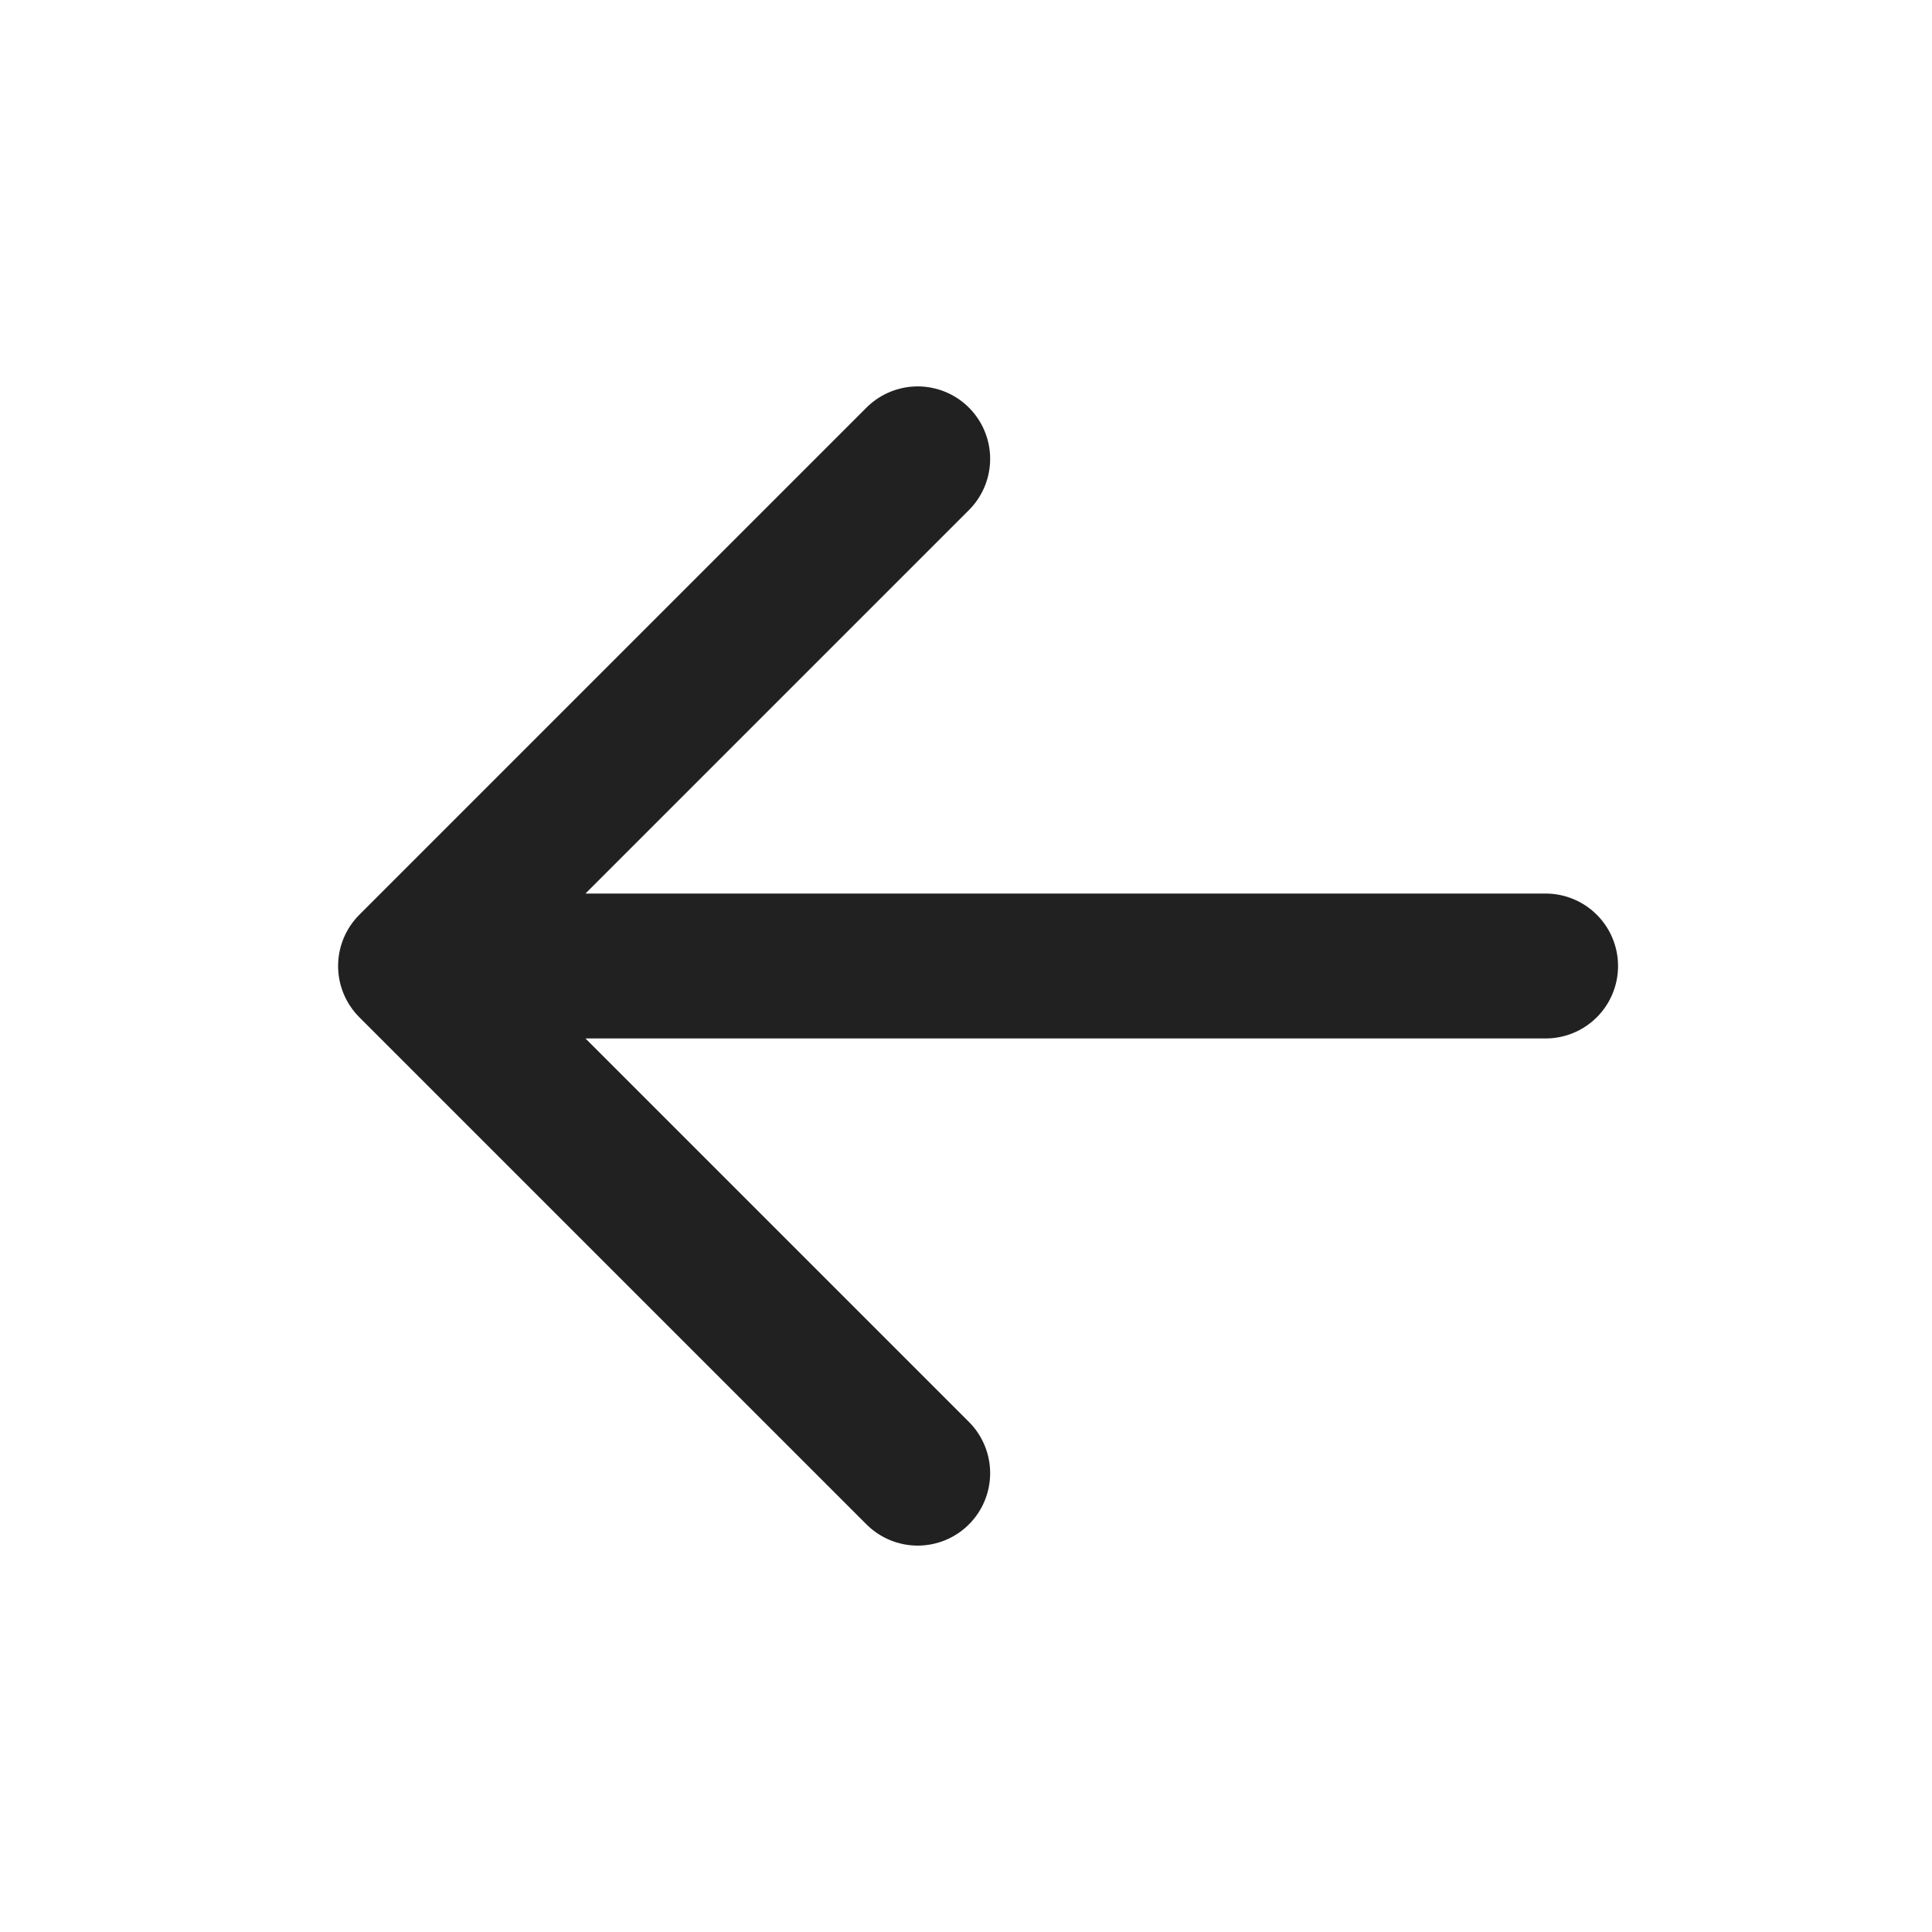
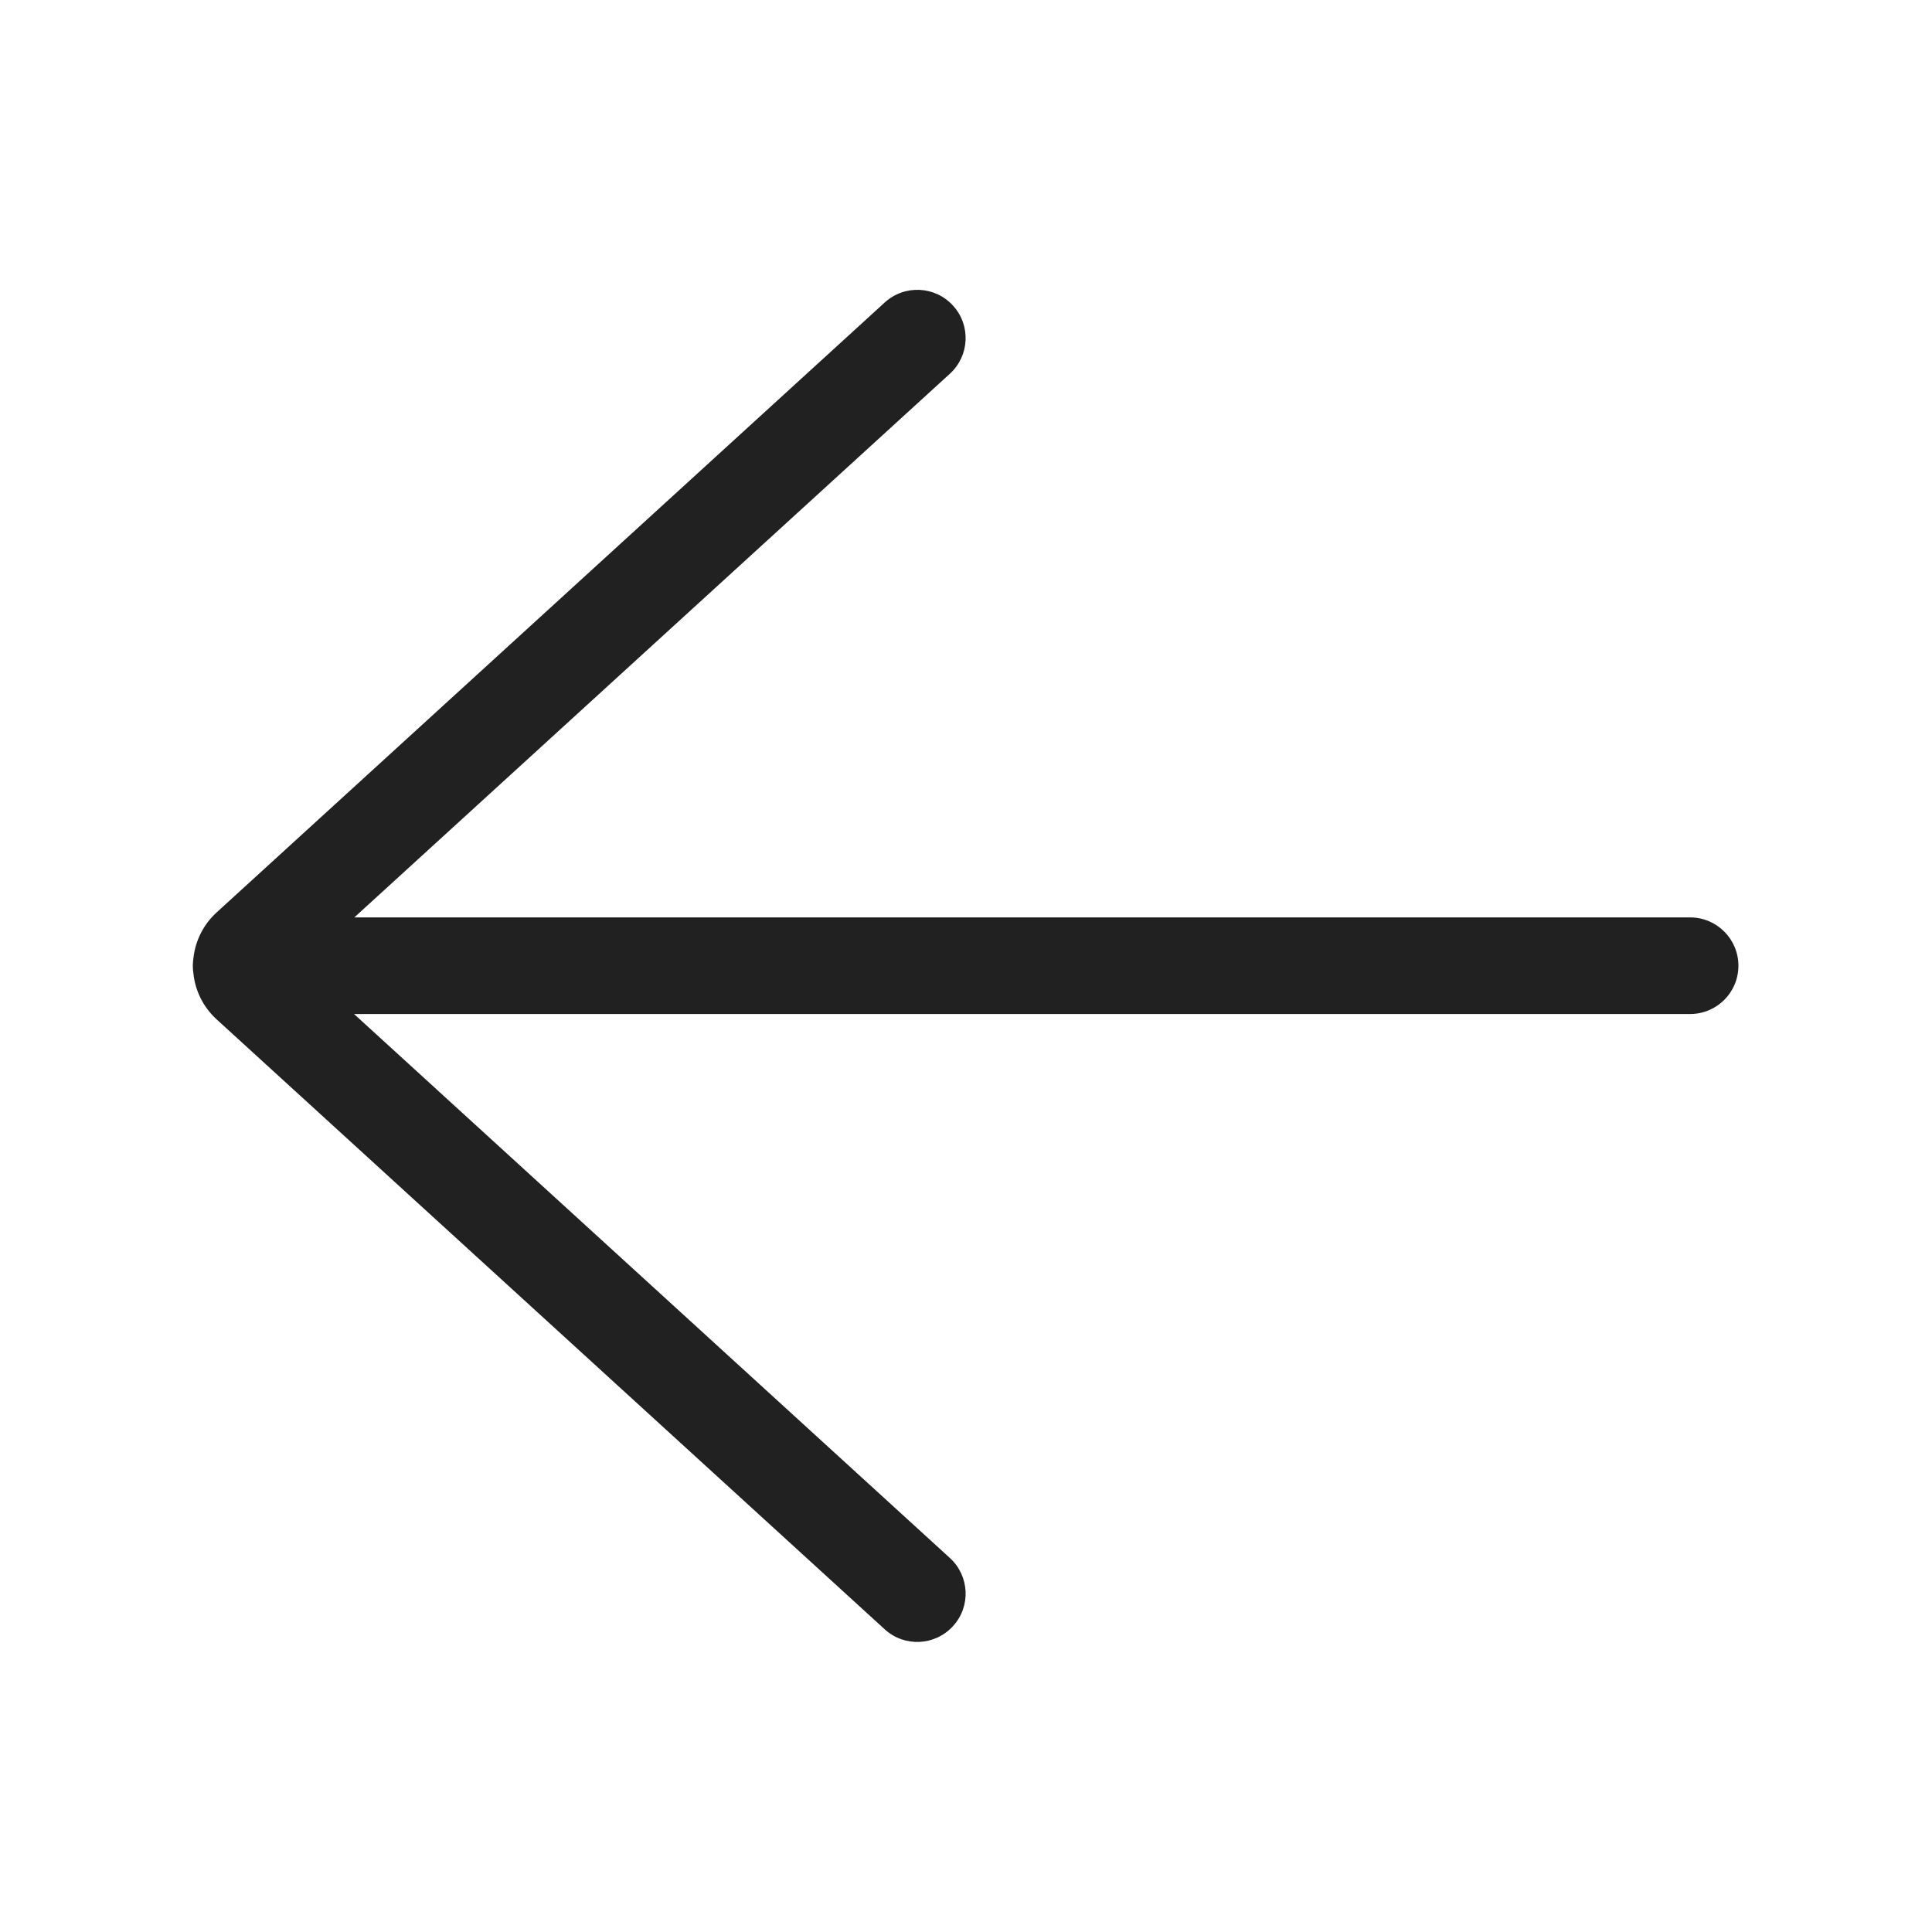
<svg xmlns="http://www.w3.org/2000/svg" width="20" height="20" viewBox="0 0 20 20" fill="none">
-   <path d="M16 10H4.5M9.5 4.75L4.25 10L9.5 15.25" stroke="#212121" stroke-width="1.5" stroke-linecap="round" stroke-linejoin="round" />
+   <path d="M9.159 16.867C9.363 17.053 9.679 17.038 9.865 16.834C10.052 16.631 10.037 16.314 9.833 16.128L3.665 10.497H17.496C17.772 10.497 17.996 10.274 17.996 9.997C17.996 9.721 17.772 9.497 17.496 9.497H3.668L9.833 3.869C10.037 3.683 10.052 3.367 9.865 3.163C9.679 2.959 9.363 2.945 9.159 3.131L2.243 9.445C2.103 9.573 2.023 9.74 2.003 9.913C1.999 9.941 1.996 9.969 1.996 9.997C1.996 10.024 1.998 10.051 2.002 10.076C2.02 10.252 2.101 10.423 2.243 10.553L9.159 16.867Z" fill="#212121" />
</svg>
